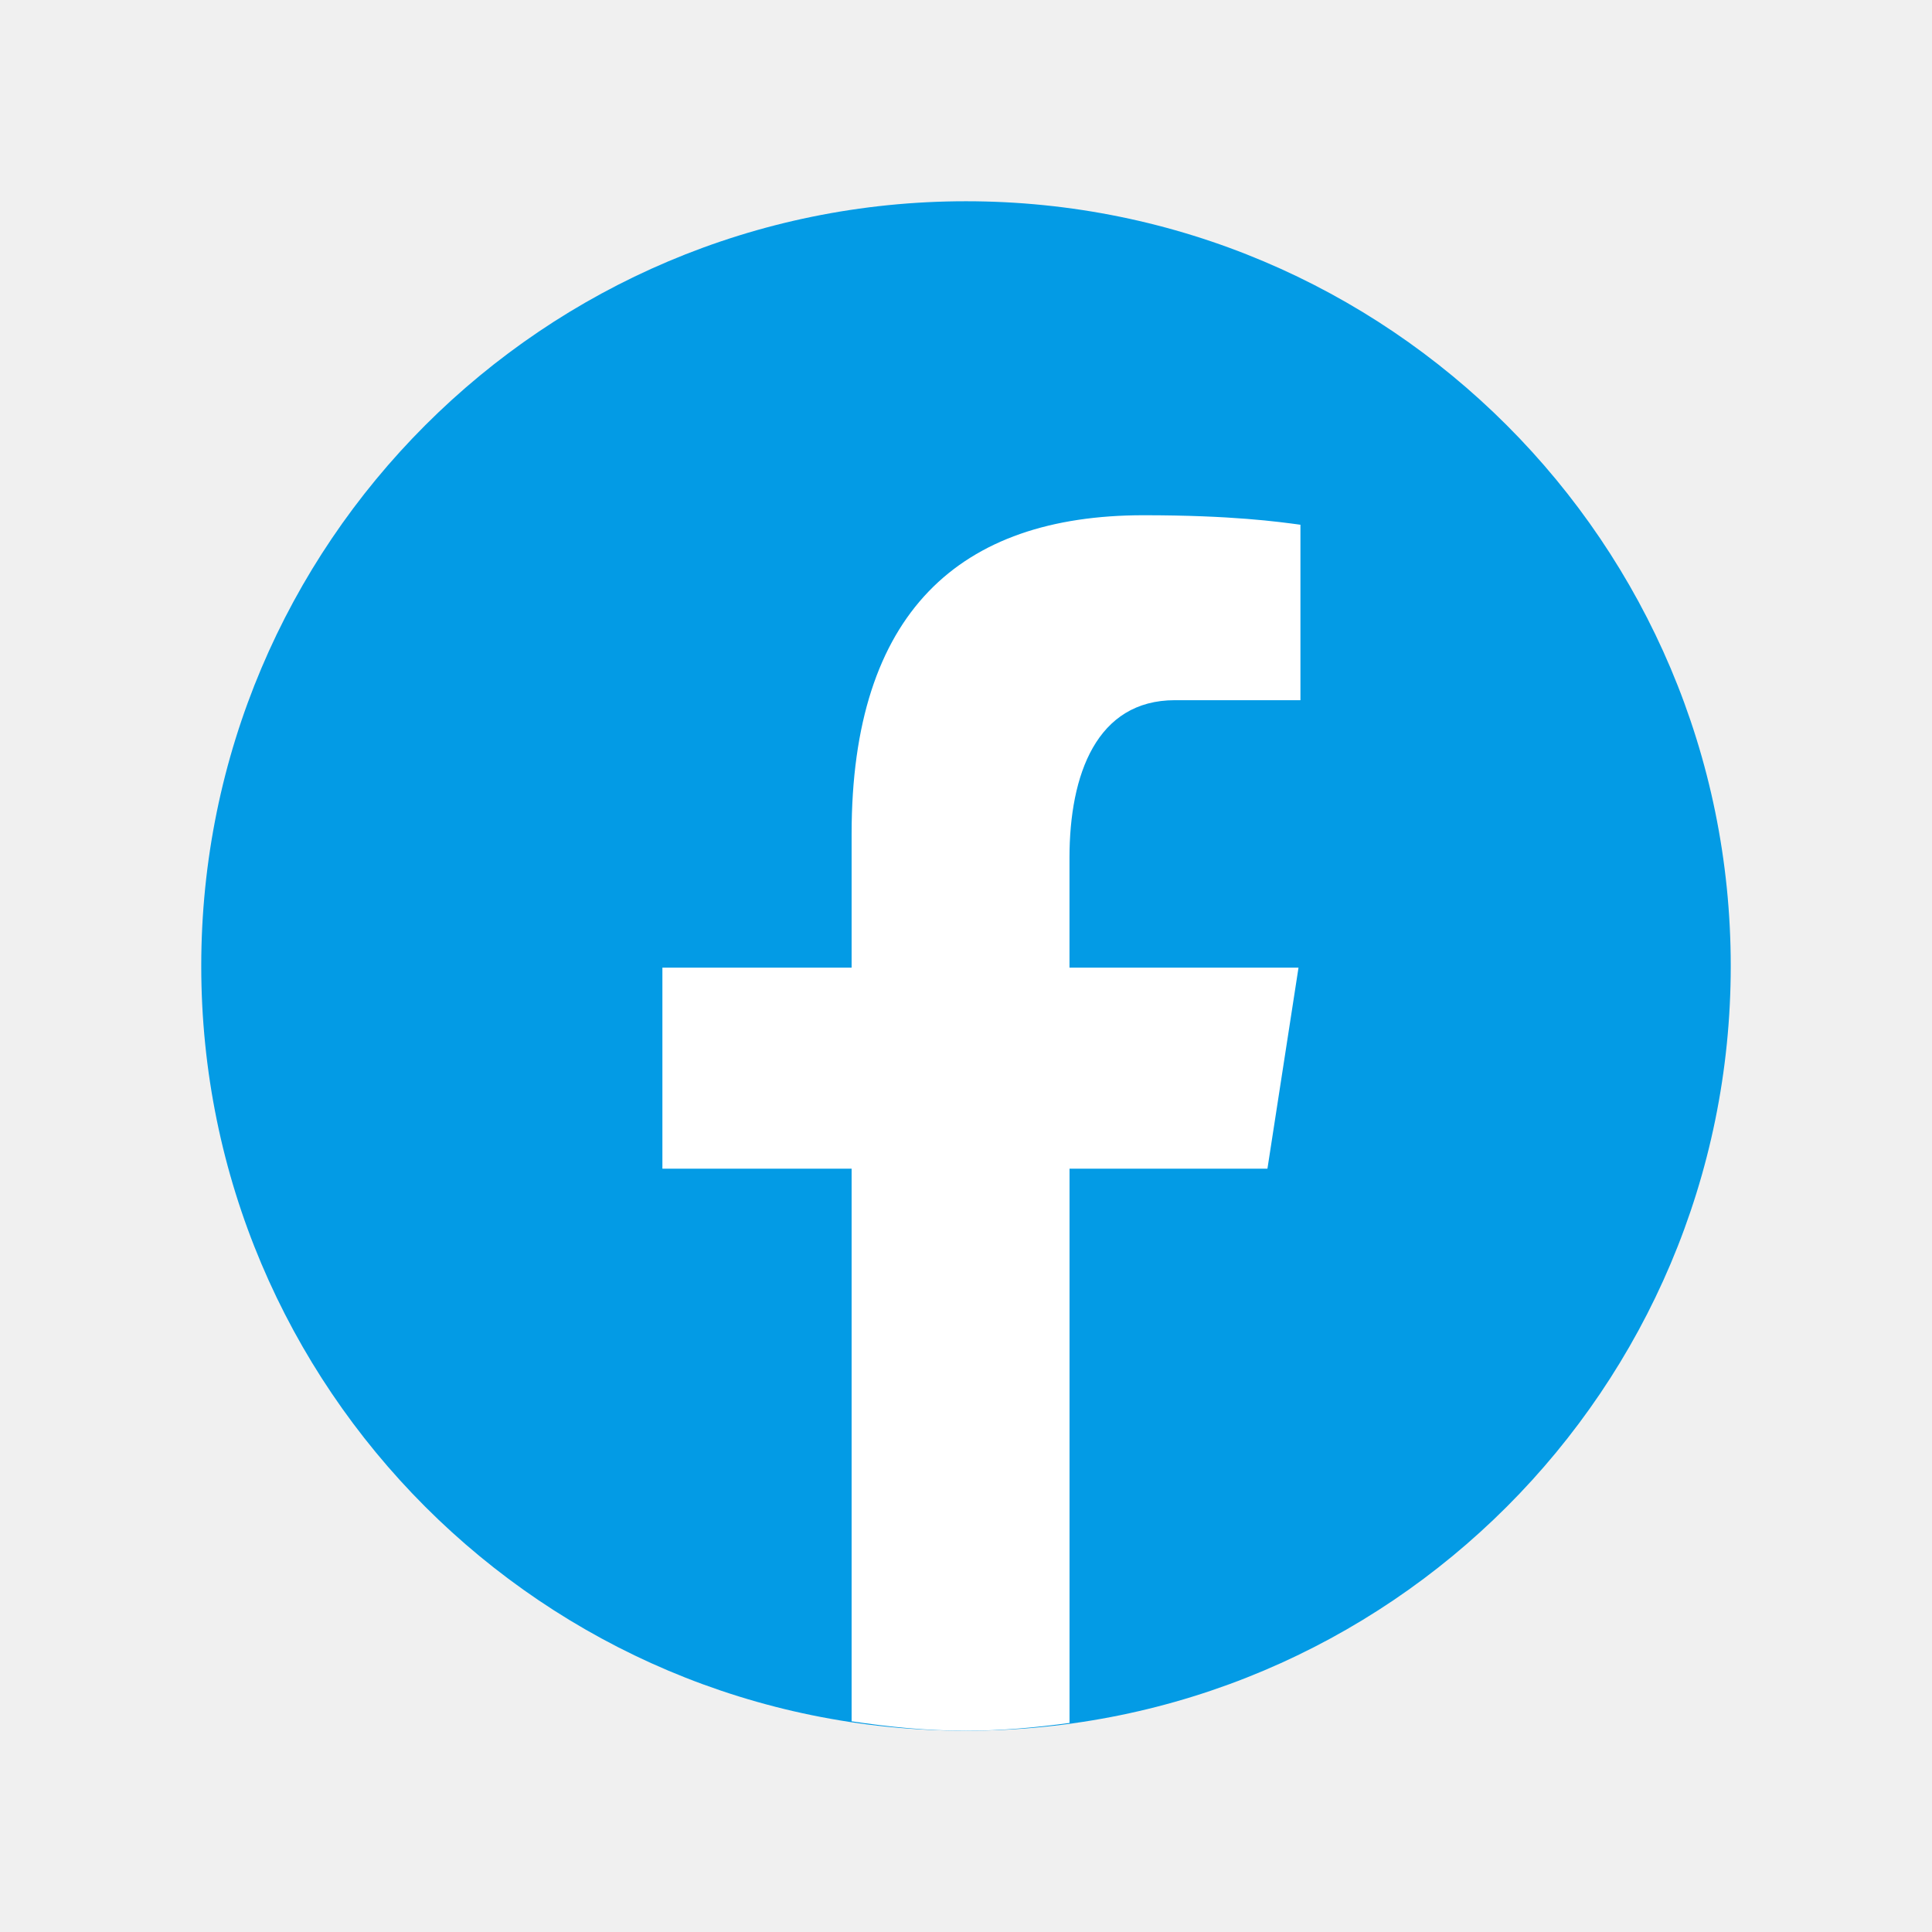
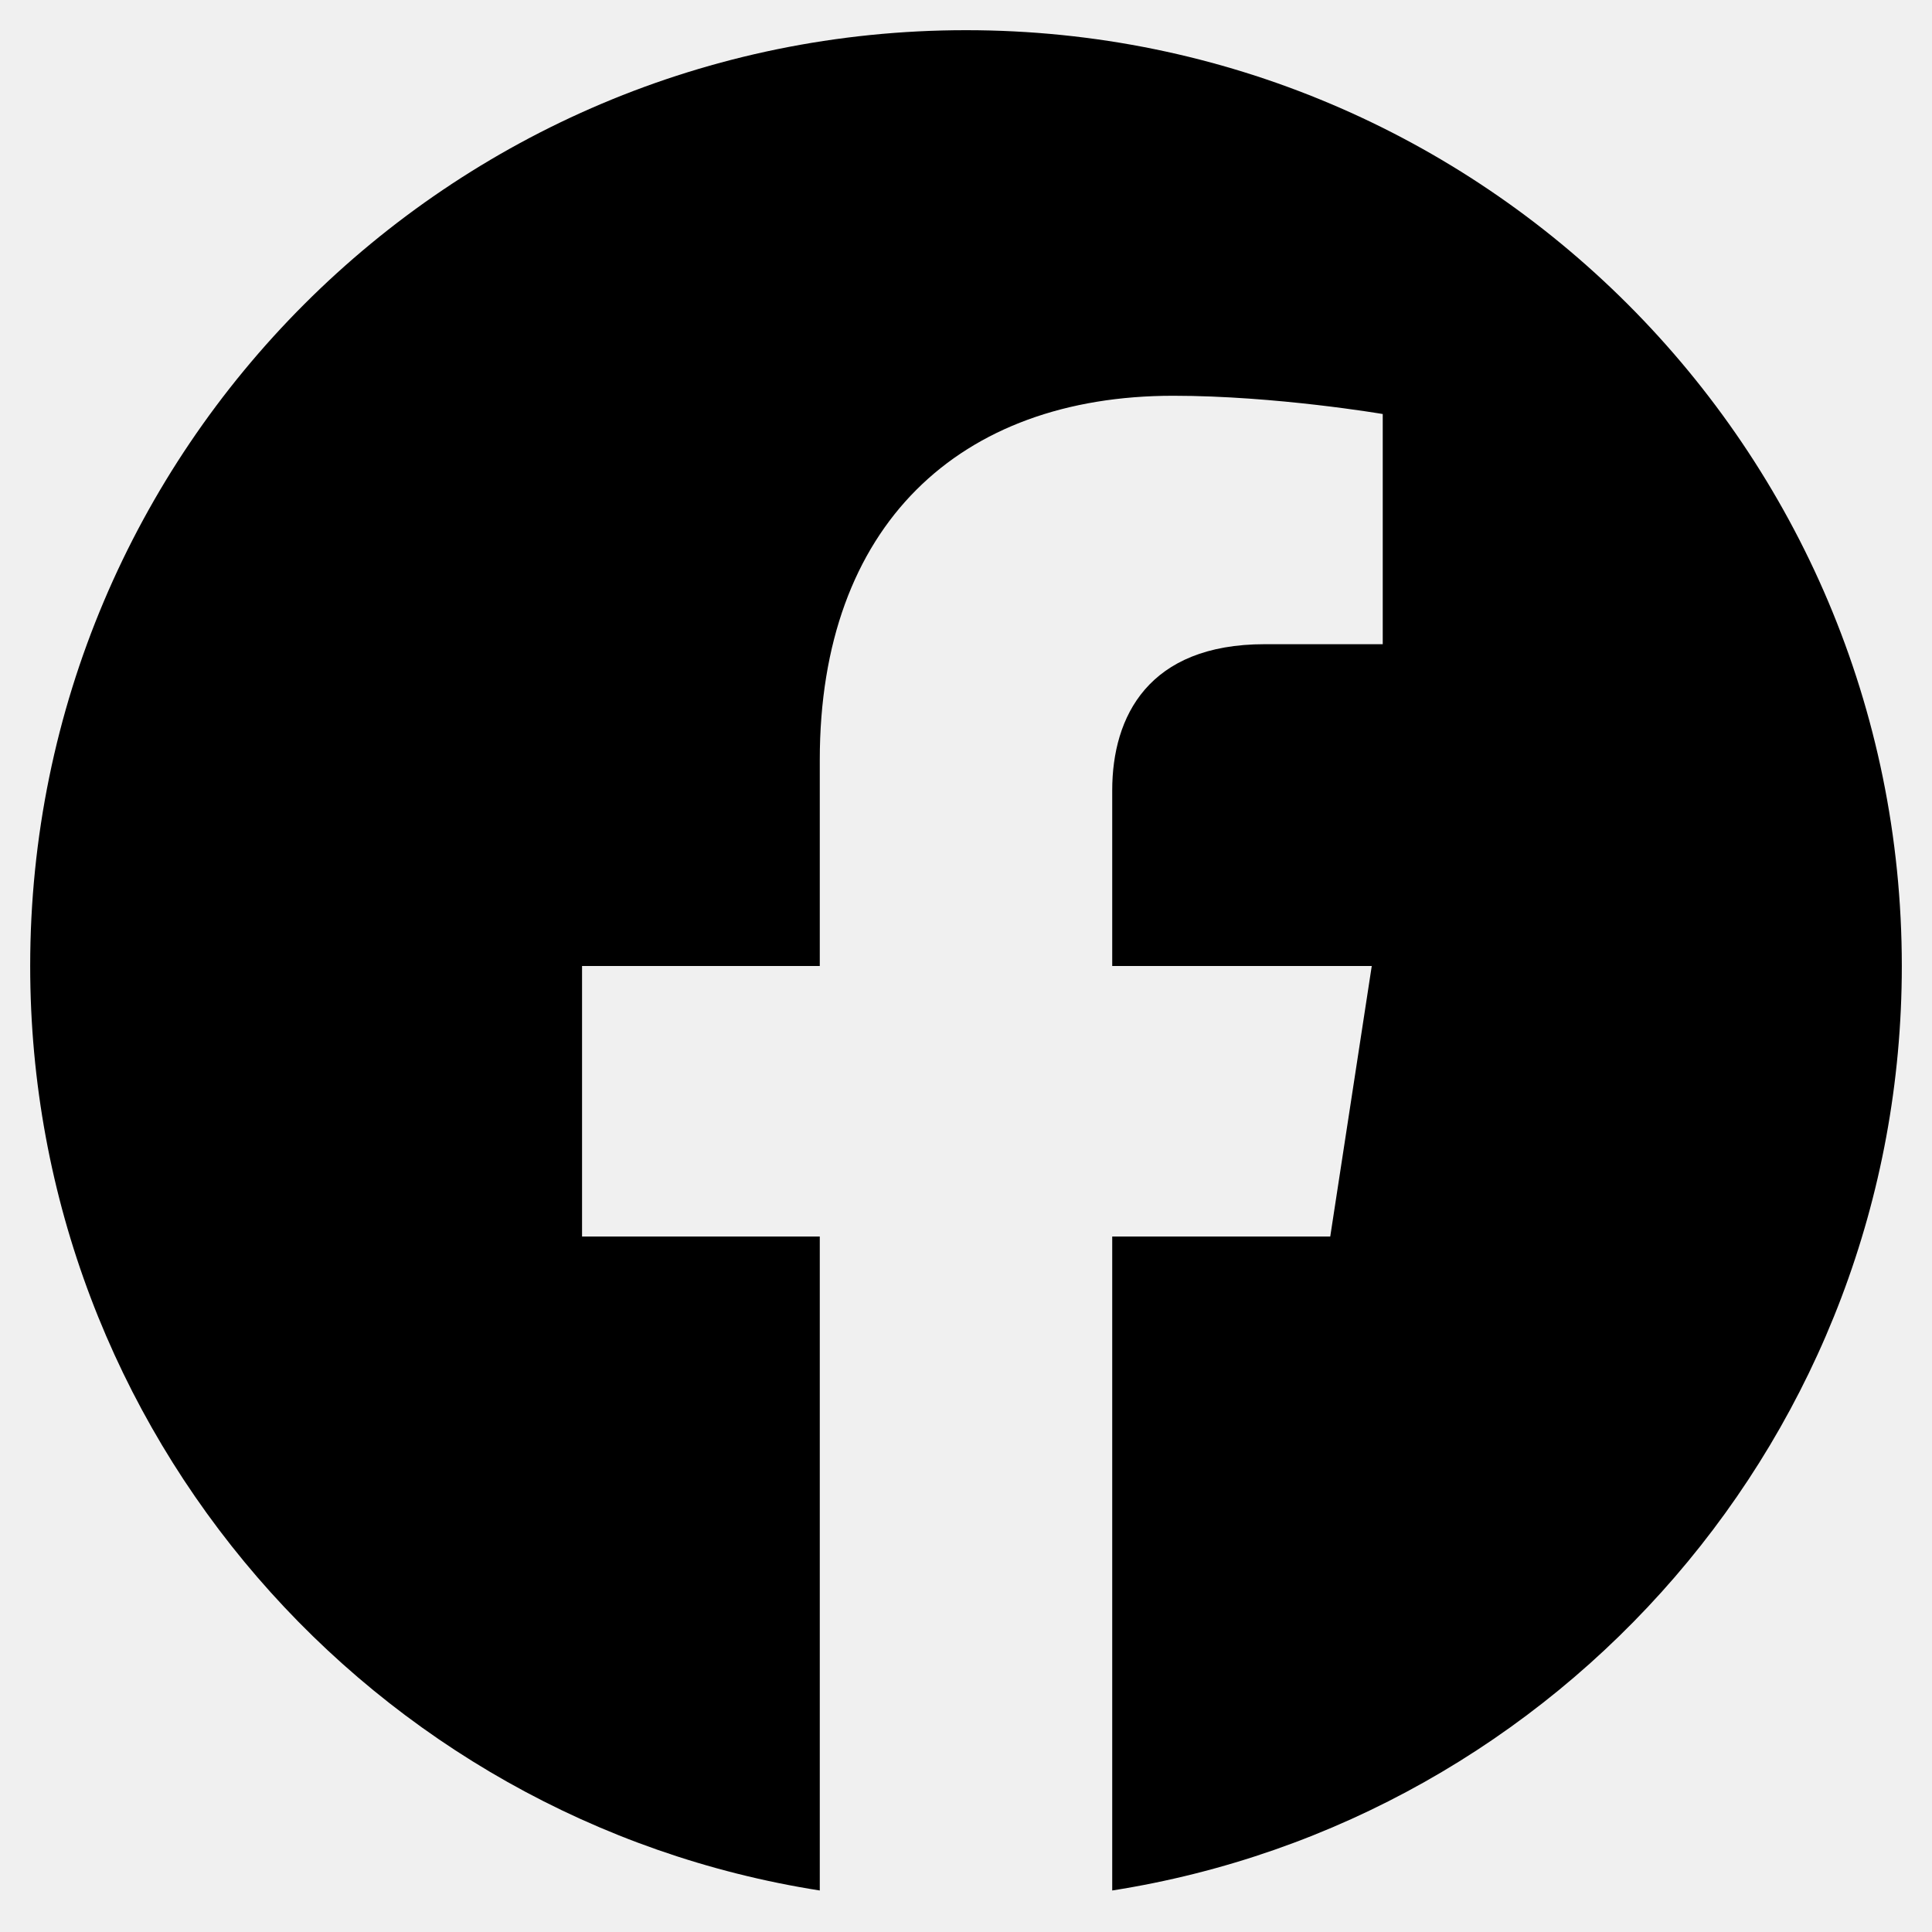
- <svg xmlns="http://www.w3.org/2000/svg" viewBox="0 0 48 48" width="48px" height="48px">
-   <path fill="#039be5" d="M24 5A19 19 0 1 0 24 43A19 19 0 1 0 24 5Z" />
-   <path fill="#fff" d="M26.572,29.036h4.917l0.772-4.995h-5.69v-2.73c0-2.075,0.678-3.915,2.619-3.915h3.119v-4.359c-0.548-0.074-1.707-0.236-3.897-0.236c-4.573,0-7.254,2.415-7.254,7.917v3.323h-4.701v4.995h4.701v13.729C22.089,42.905,23.032,43,24,43c0.875,0,1.729-0.08,2.572-0.194V29.036z" />
+ <svg xmlns="http://www.w3.org/2000/svg" viewBox="0 0 512 512">
+   <path d="M504 256C504 119 393 8 256 8S8 119 8 256c0 123.78 90.69 226.38 209.25 245V327.69h-63V256h63v-54.64c0-62.15 37-96.48 93.67-96.48 27.14 0 55.52 4.84 55.52 4.84v61h-31.28c-30.8 0-40.41 19.12-40.41 38.73V256h68.78l-11 71.69h-57.78V501C413.31 482.38 504 379.78 504 256z" />
</svg>
